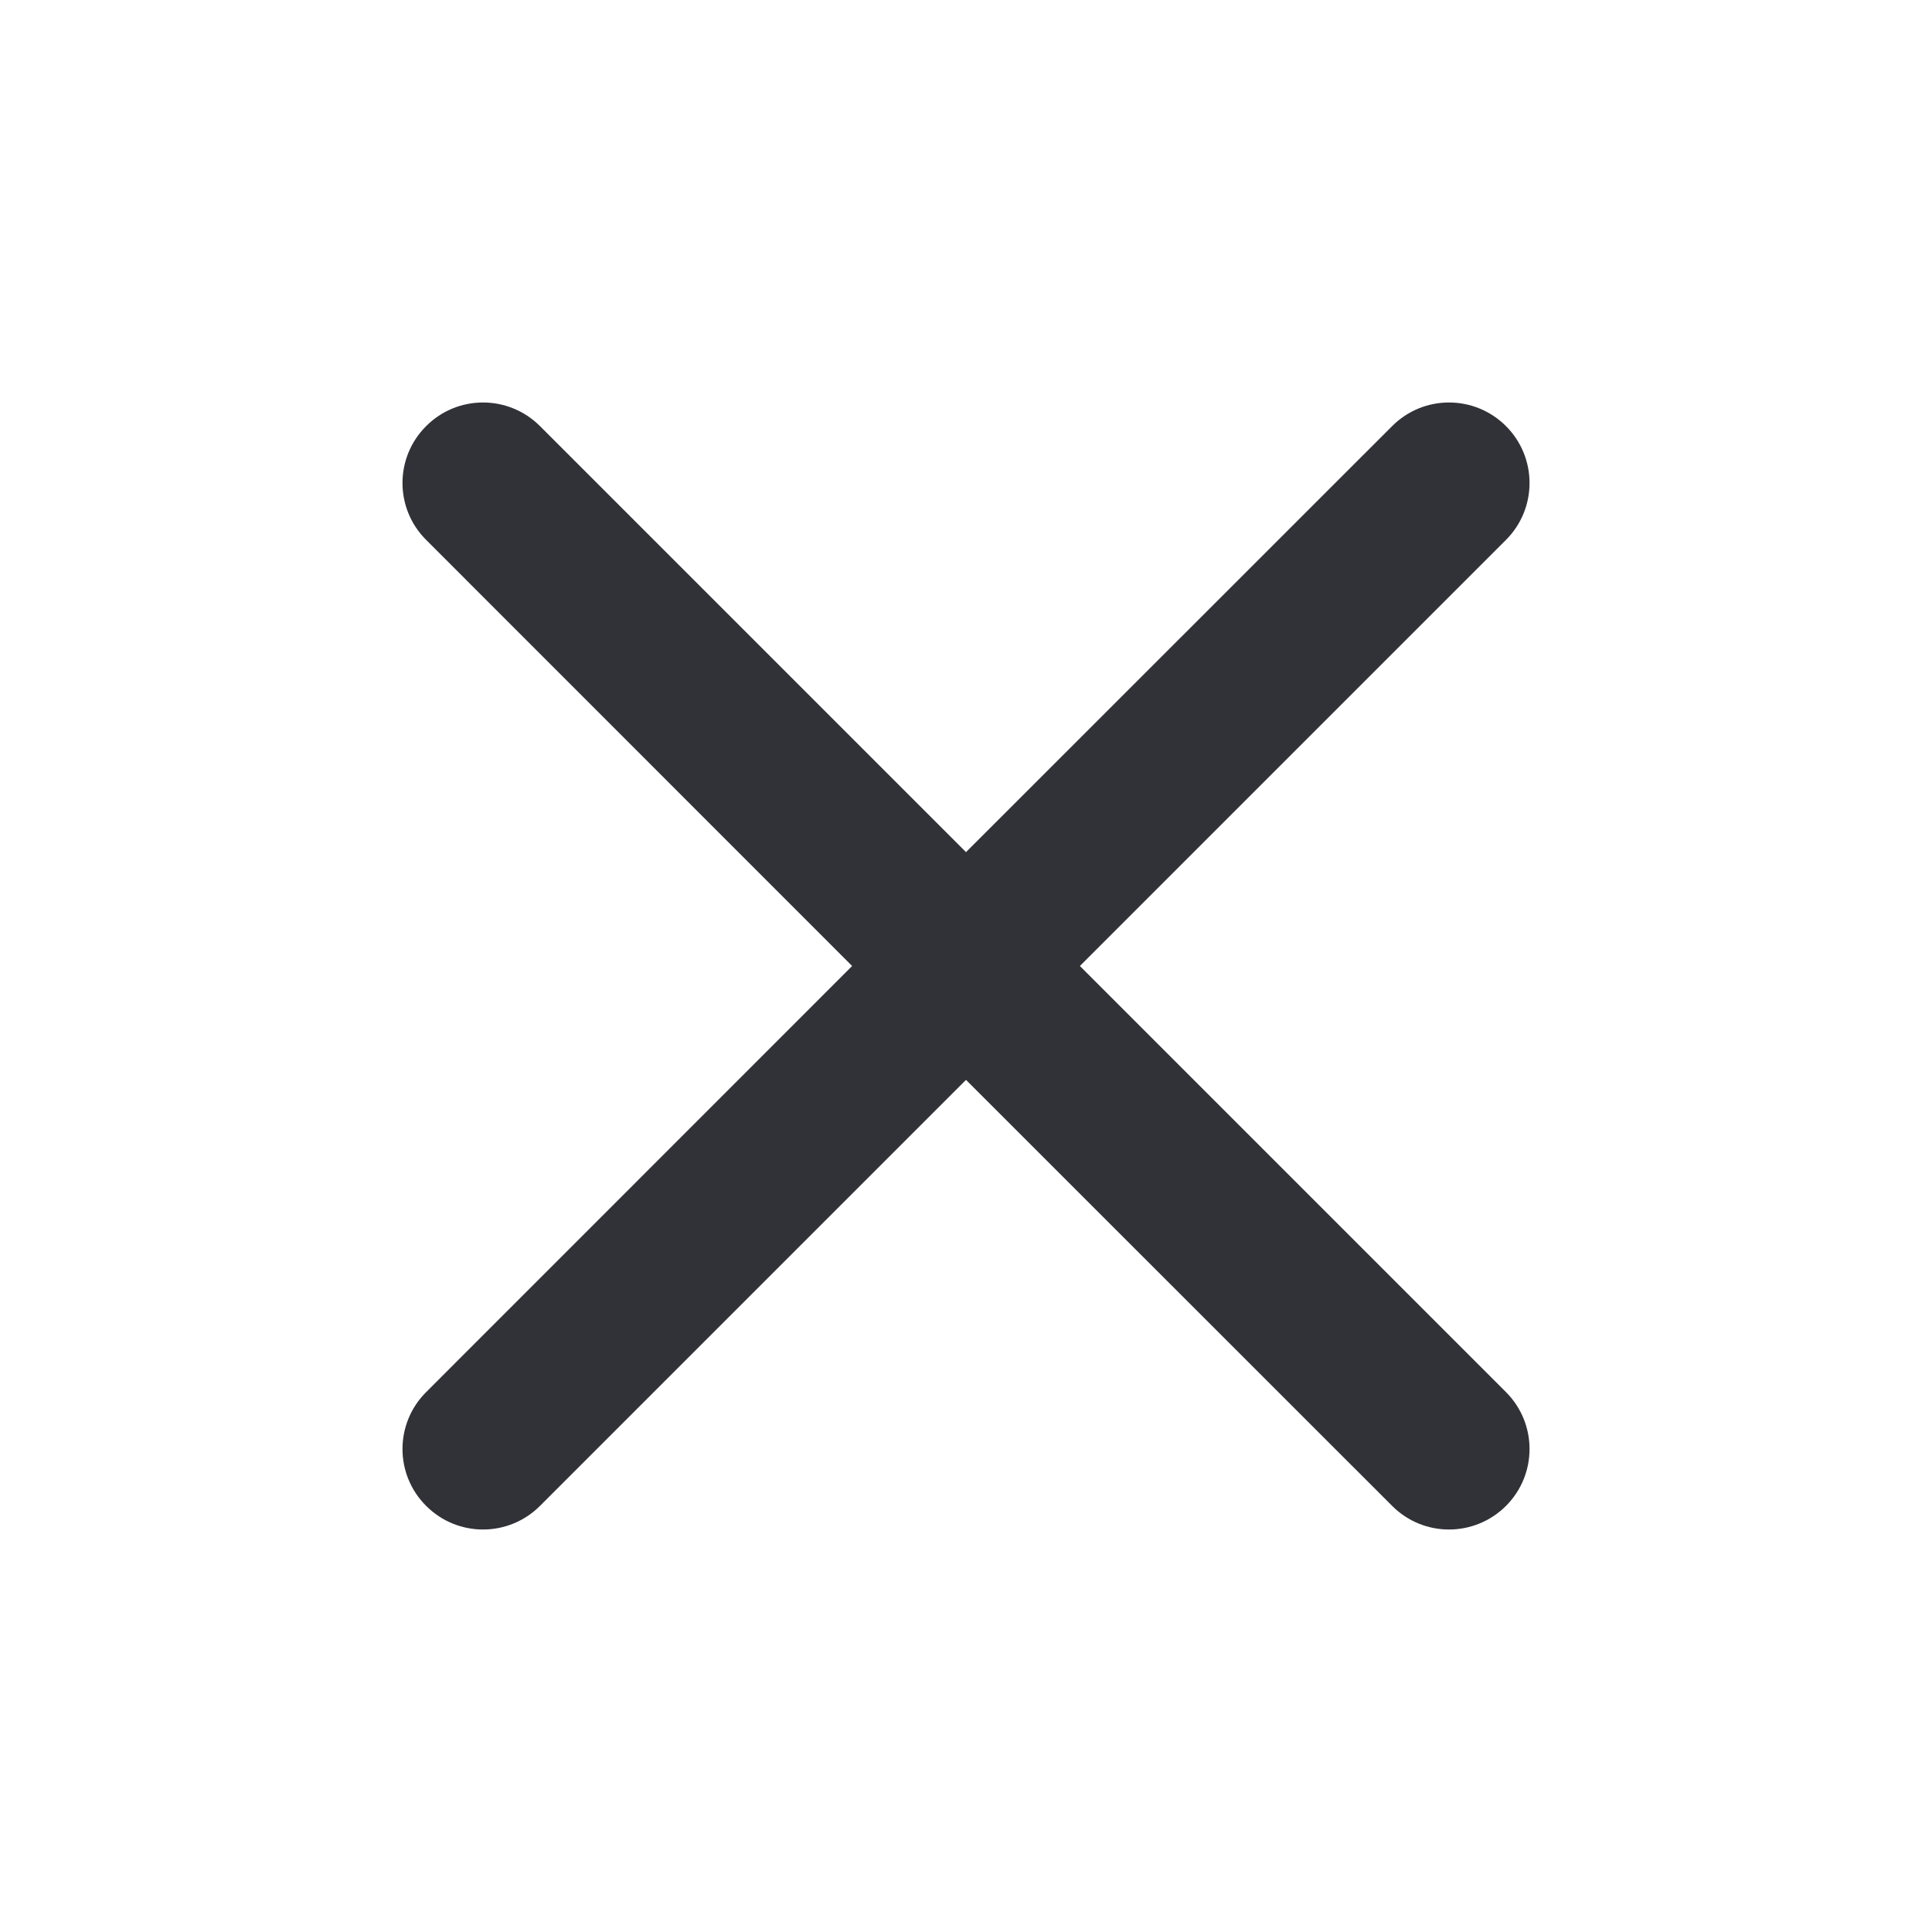
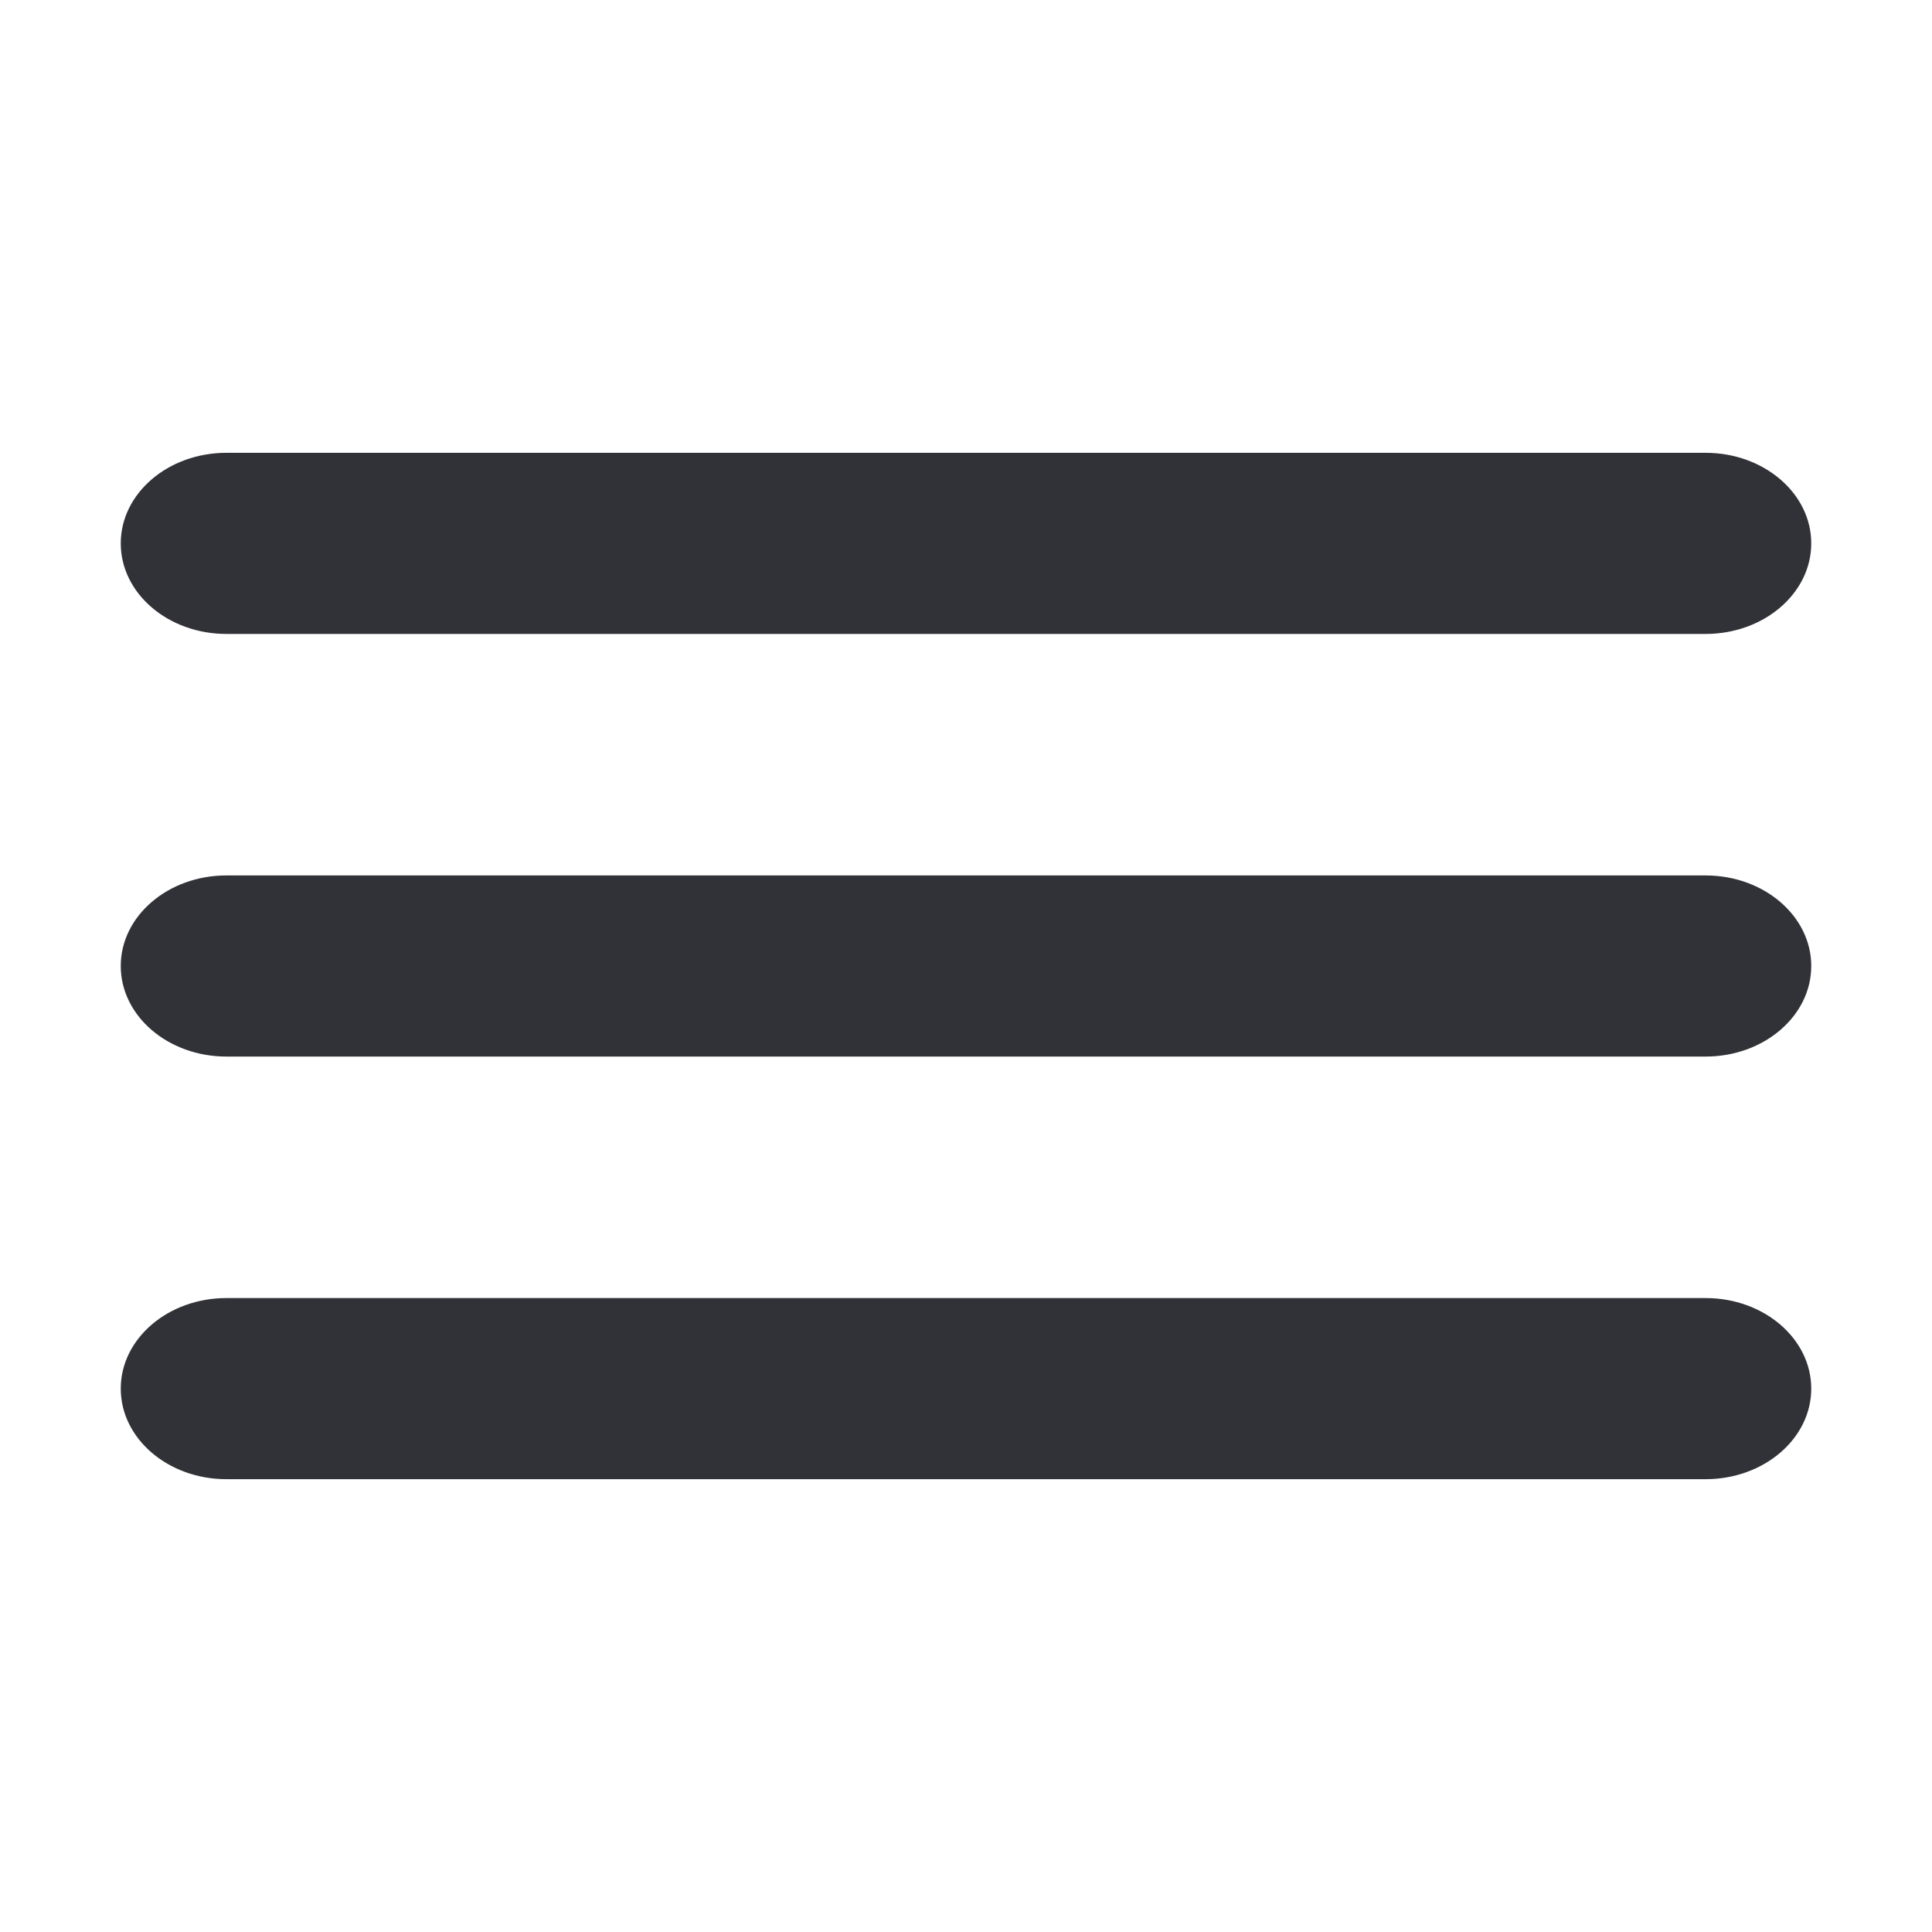
<svg xmlns="http://www.w3.org/2000/svg" width="16" height="16" viewBox="0 0 16 16" fill="none">
-   <path fill-rule="evenodd" clip-rule="evenodd" d="M12.472 4.471C12.732 4.211 12.732 3.789 12.472 3.529C12.211 3.268 11.789 3.268 11.529 3.529L8 7.057L4.472 3.529C4.211 3.268 3.789 3.268 3.529 3.529C3.268 3.789 3.268 4.211 3.529 4.471L7.057 8L3.529 11.529C3.268 11.789 3.268 12.211 3.529 12.471C3.789 12.732 4.211 12.732 4.472 12.471L8 8.943L11.529 12.471C11.789 12.732 12.211 12.732 12.472 12.471C12.732 12.211 12.732 11.789 12.472 11.529L8.943 8L12.472 4.471Z" fill="#313237" />
+   <path d="M1 4.5C1 4.086 1.392 3.75 1.875 3.75H14.125C14.608 3.75 15 4.086 15 4.5C15 4.914 14.608 5.25 14.125 5.25H1.875C1.392 5.25 1 4.914 1 4.5Z" fill="#313237" />
+   <path d="M1 8C1 7.586 1.392 7.25 1.875 7.25H14.125C14.608 7.25 15 7.586 15 8C15 8.414 14.608 8.75 14.125 8.75H1.875C1.392 8.75 1 8.414 1 8Z" fill="#313237" />
+   <path d="M1.875 10.75C1.392 10.75 1 11.086 1 11.5C1 11.914 1.392 12.25 1.875 12.25H14.125C14.608 12.25 15 11.914 15 11.5C15 11.086 14.608 10.75 14.125 10.75H1.875Z" fill="#313237" />
</svg>
